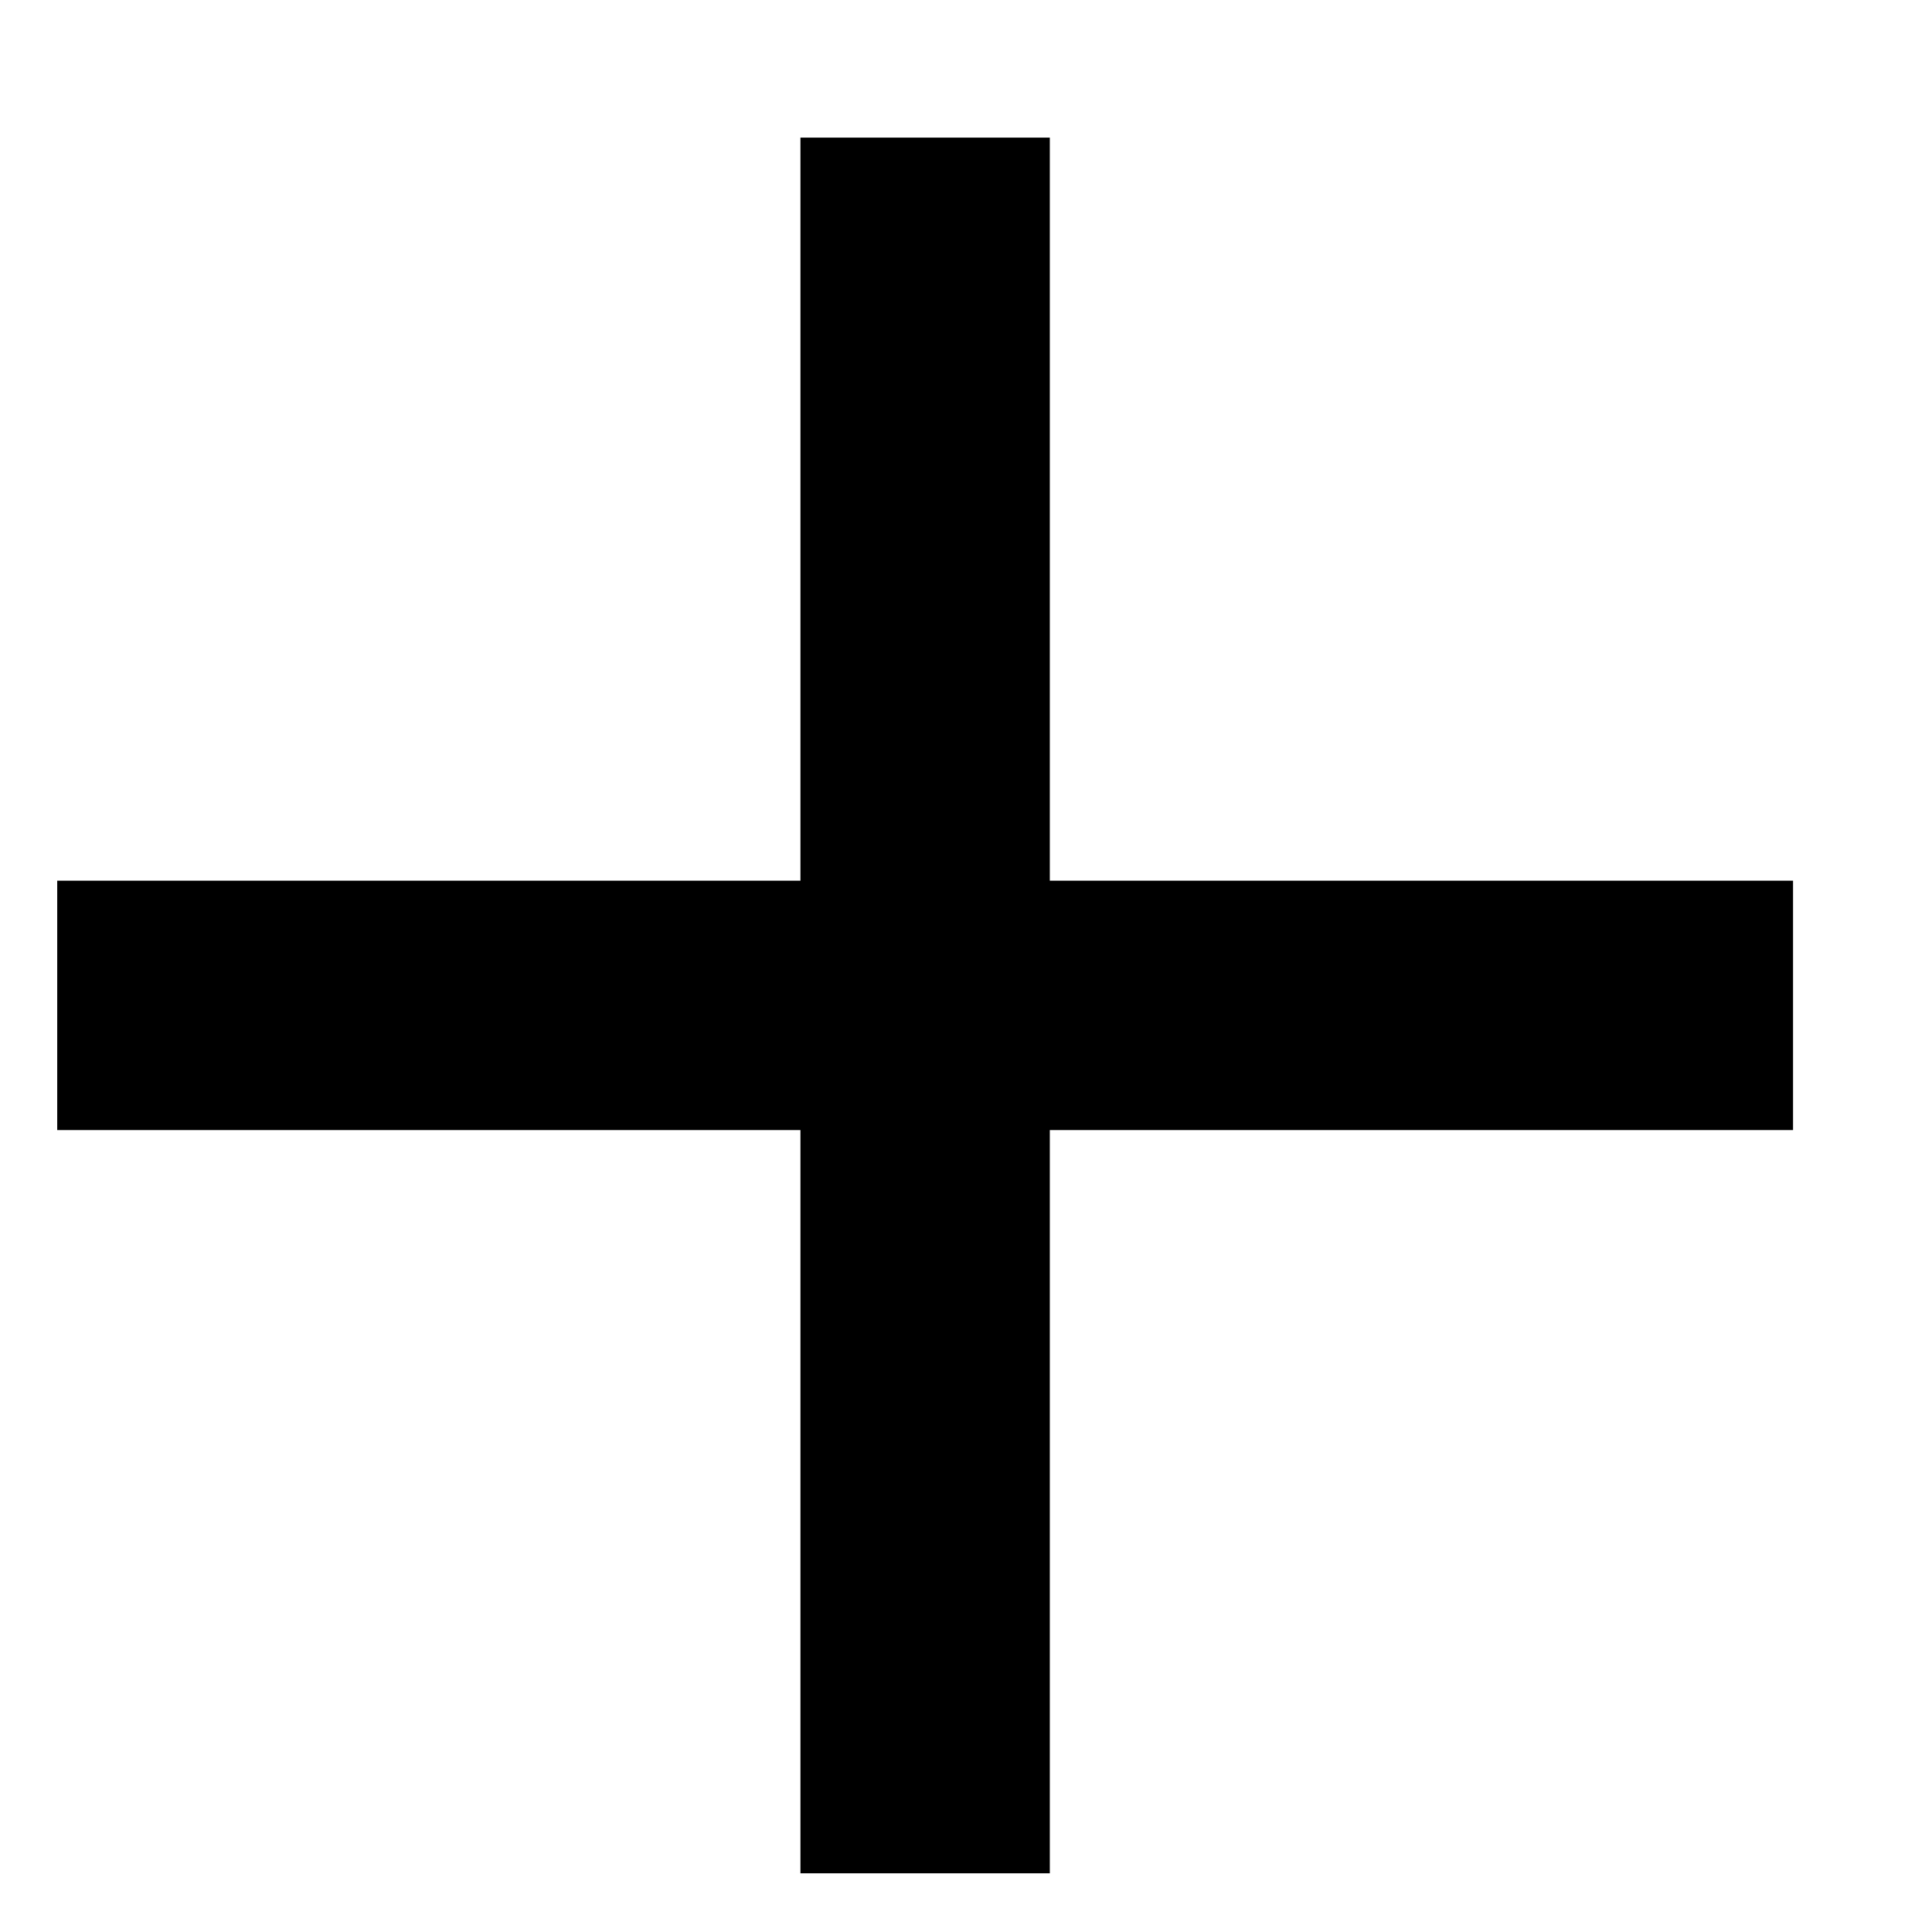
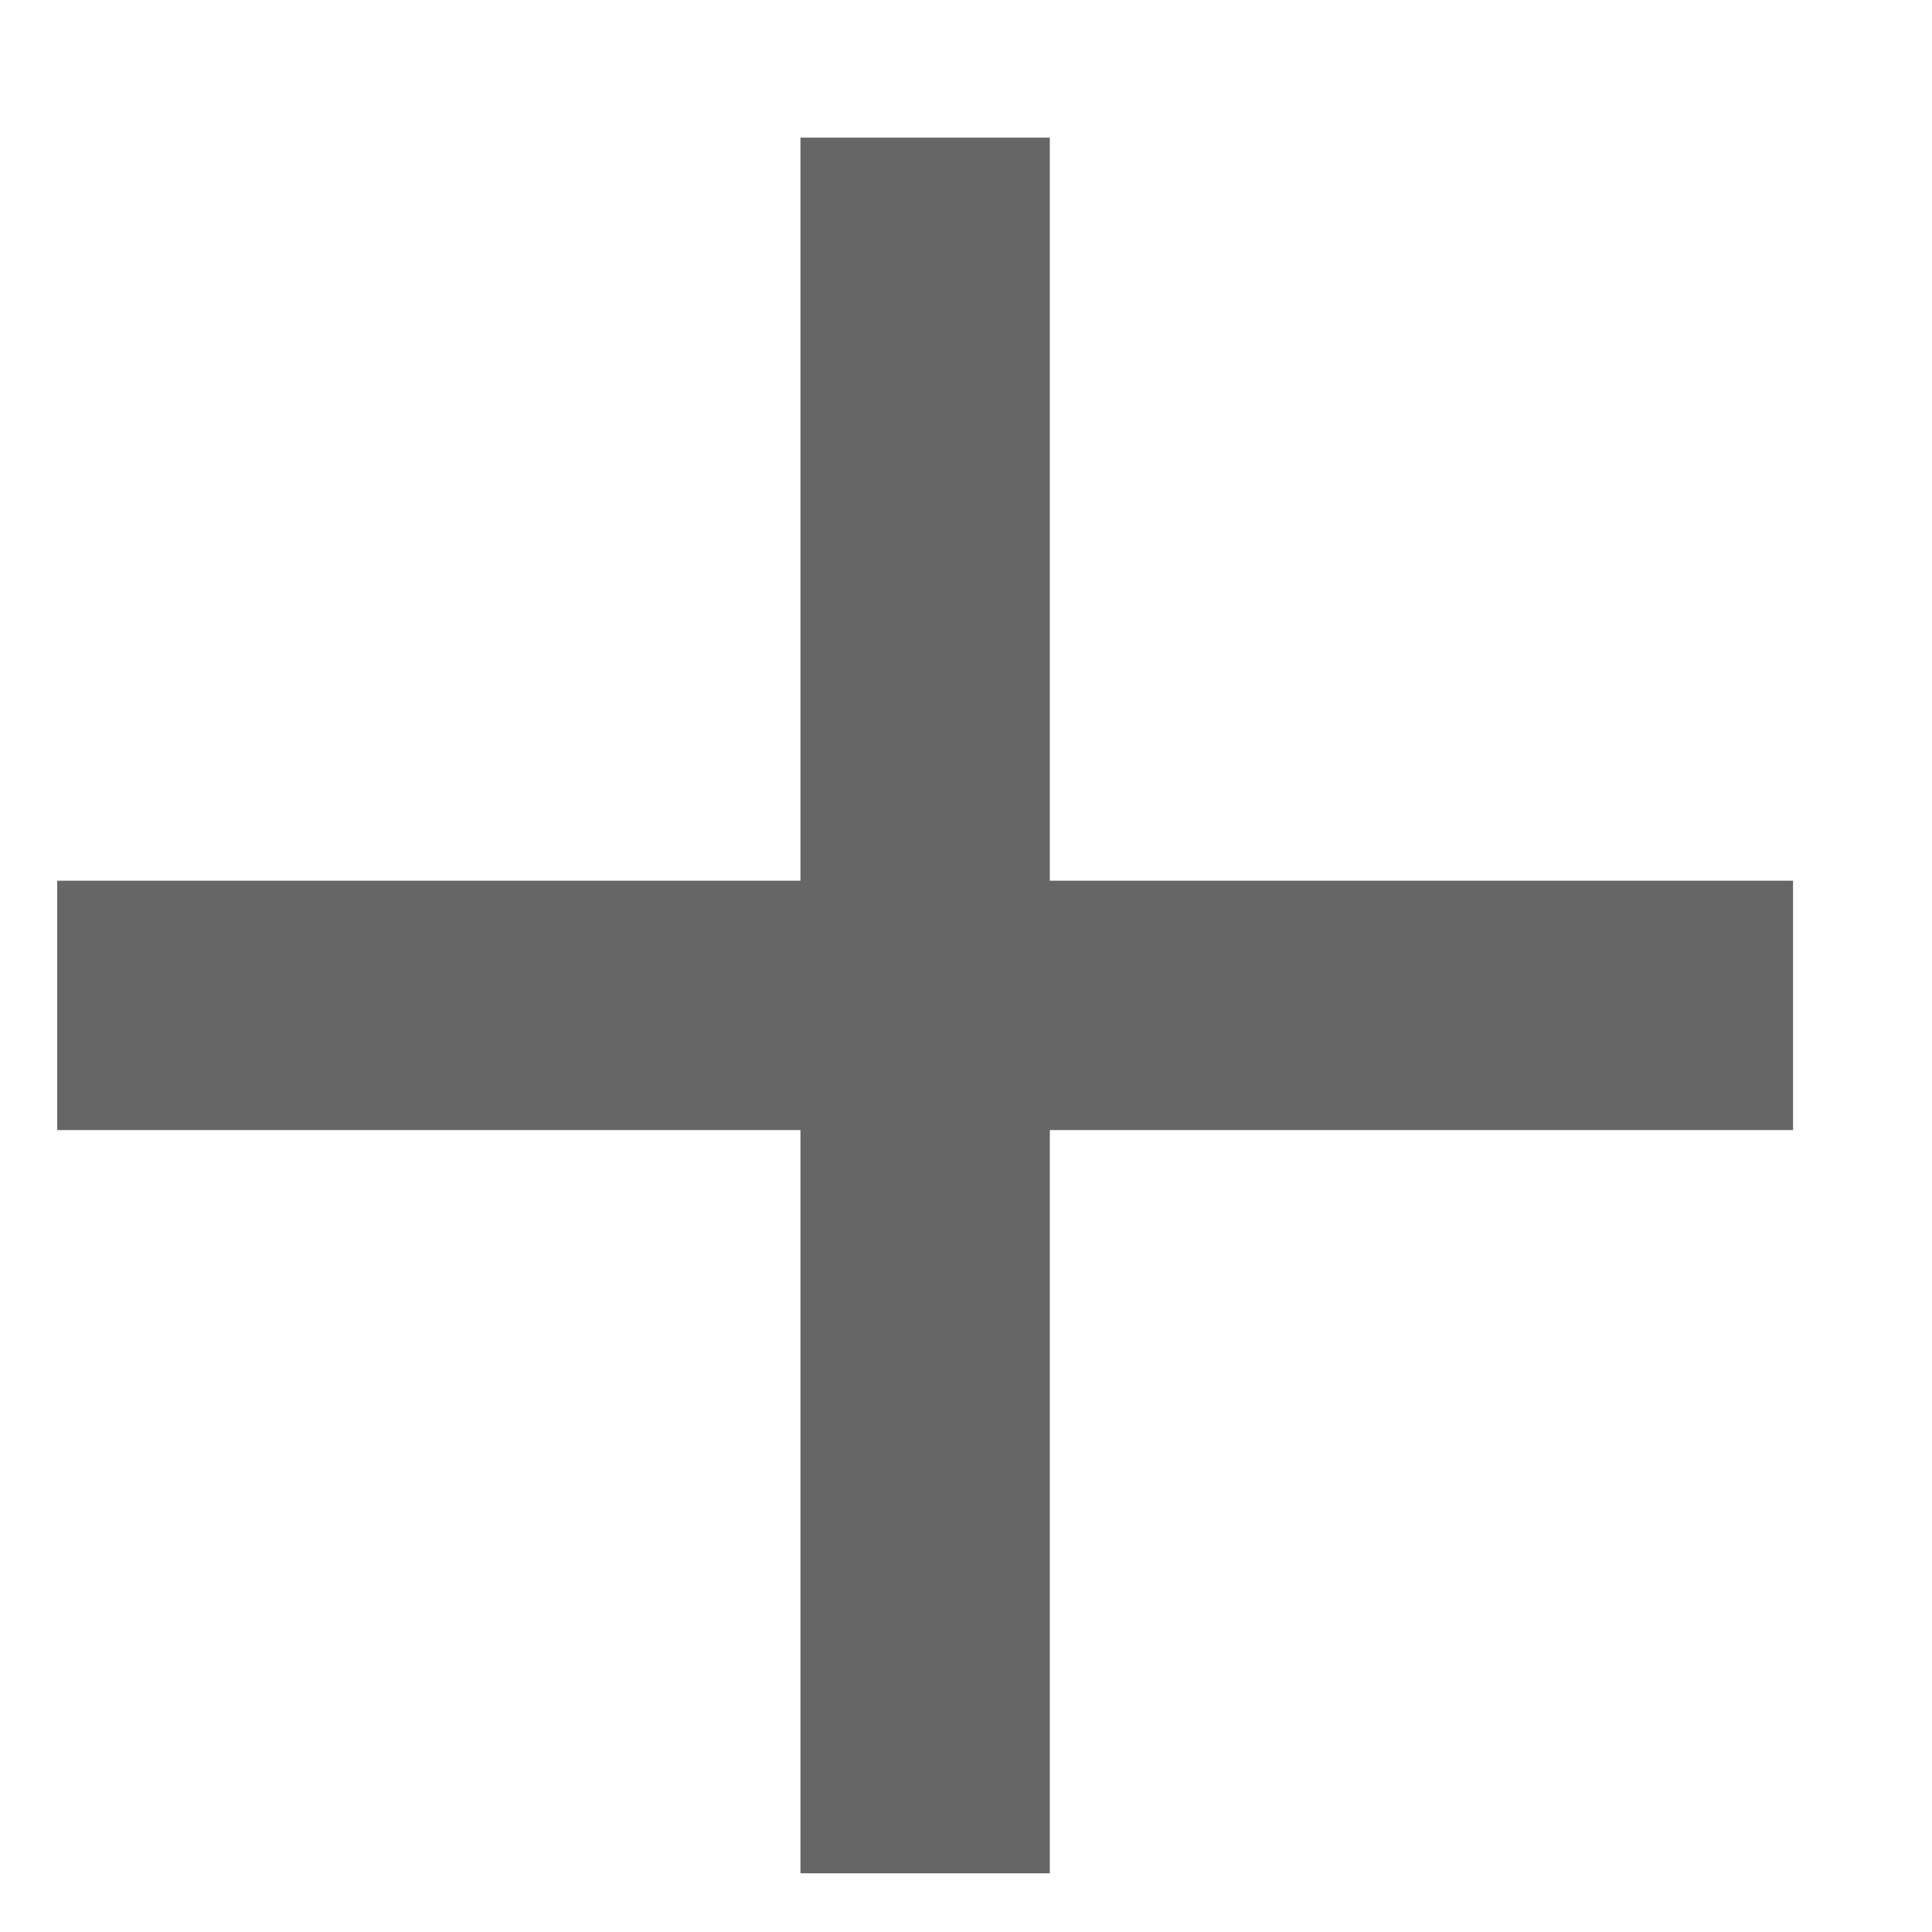
<svg xmlns="http://www.w3.org/2000/svg" width="13" height="13" viewBox="0 0 13 13" fill="none">
-   <path d="M7.064 7.604H12.065V5.926H7.064V0.926H5.386V5.926H0.385V7.604H5.386V12.605H7.064V7.604Z" fill="black" />
+   <path d="M7.064 7.604H12.065V5.926H7.064V0.926H5.386V5.926H0.385V7.604H5.386V12.605H7.064V7.604Z" fill="#666" />
</svg>
